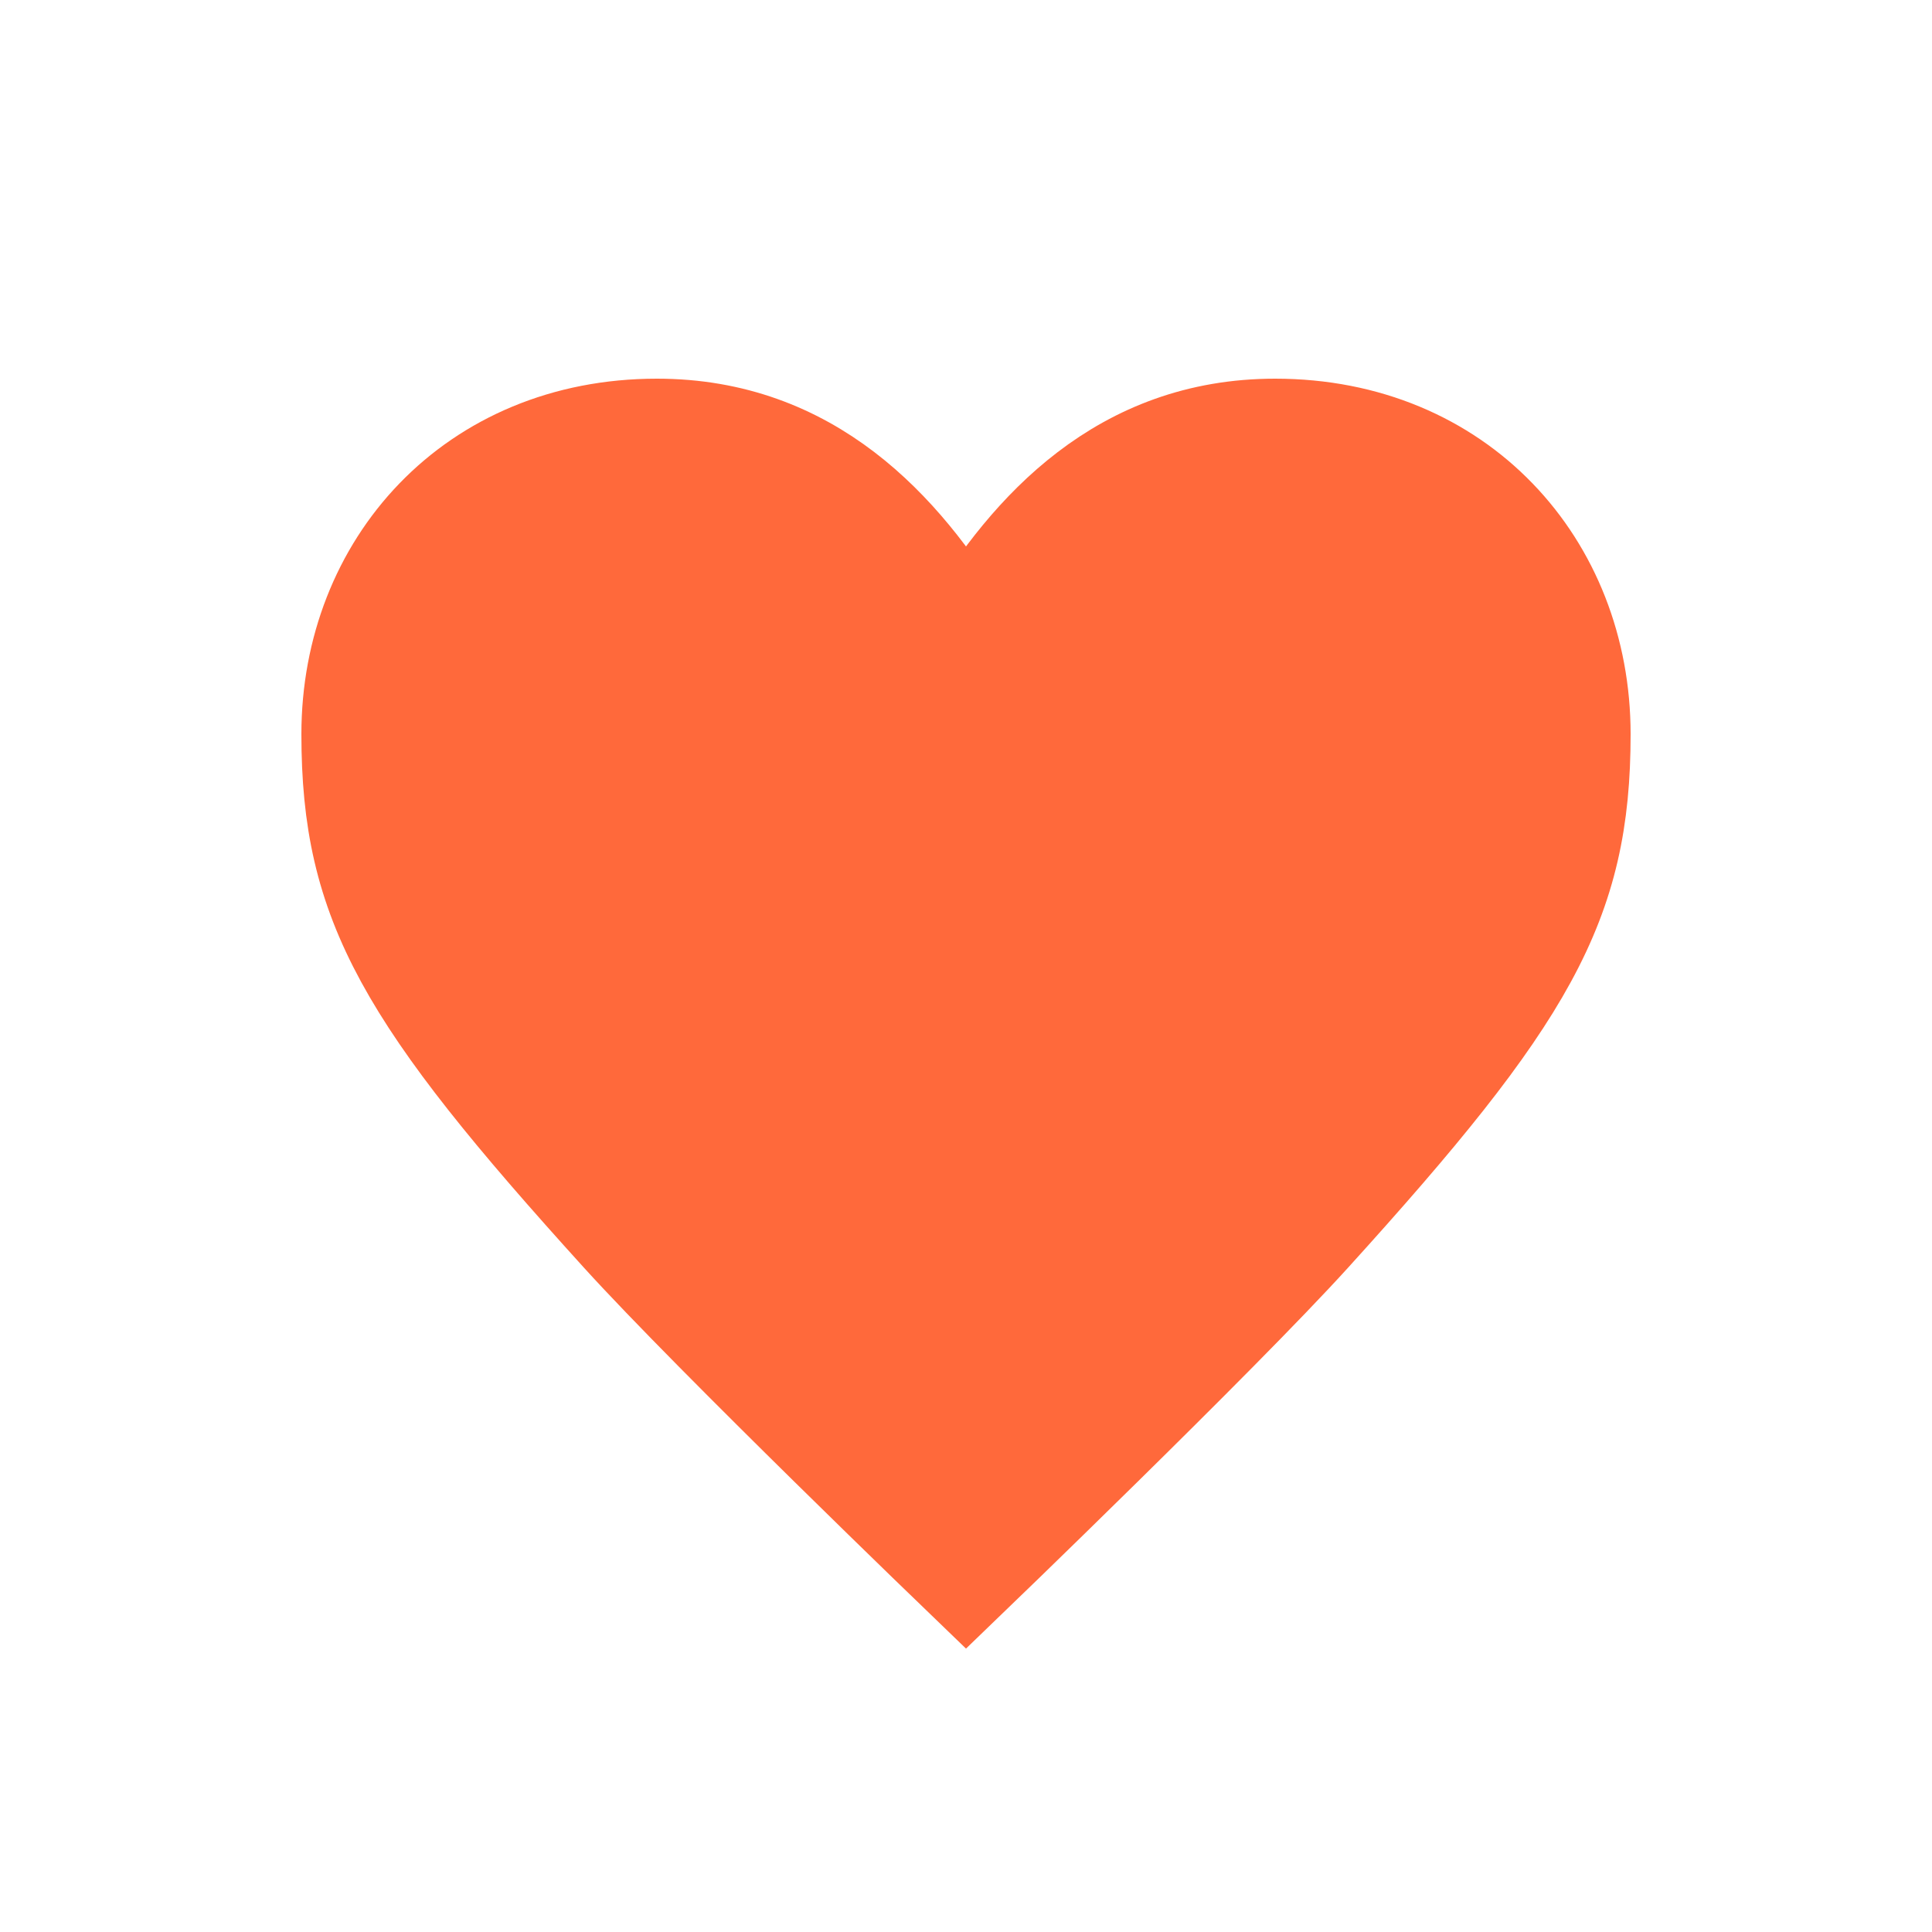
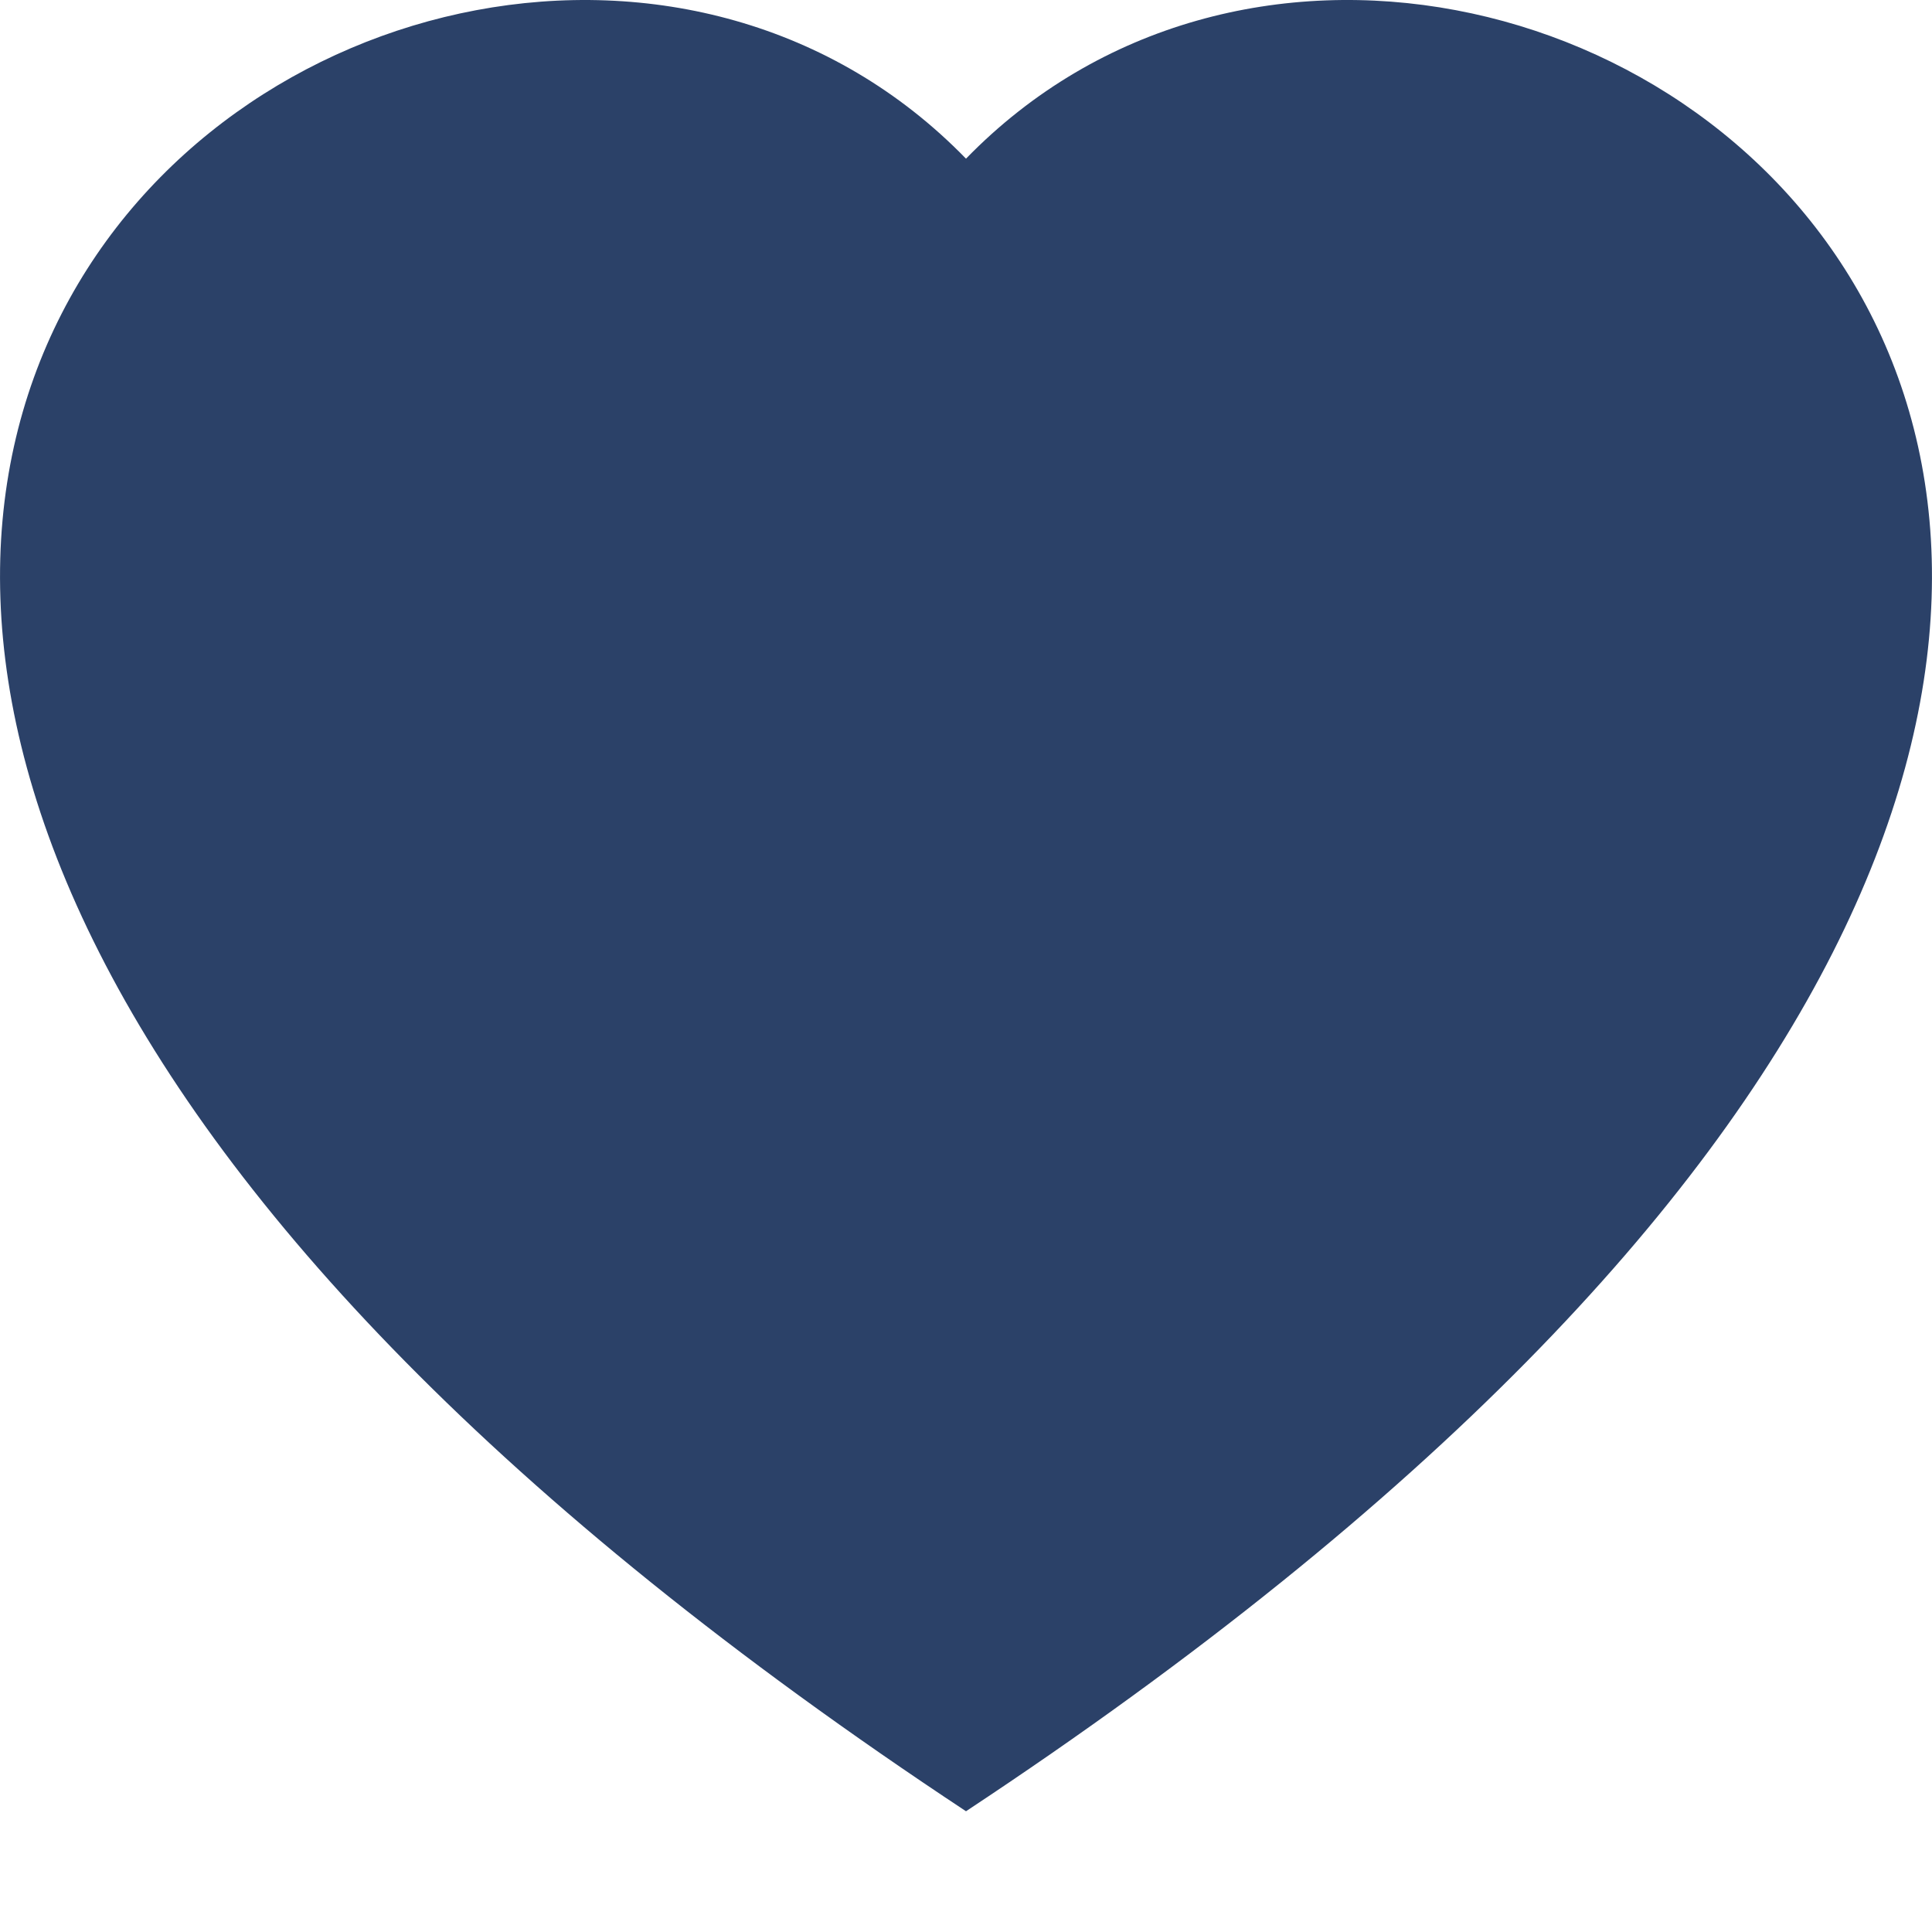
- <svg xmlns="http://www.w3.org/2000/svg" width="800px" height="800px" viewBox="0 0 25 25" fill="none" stroke="#FF693B">
+ <svg xmlns="http://www.w3.org/2000/svg" width="800px" height="800px" viewBox="0 0 16 16" fill="#2B4168" class="bi bi-heart-fill">
  <g id="SVGRepo_bgCarrier" stroke-width="0" />
  <g id="SVGRepo_tracerCarrier" stroke-linecap="round" stroke-linejoin="round" />
  <g id="SVGRepo_iconCarrier">
-     <path d="M17 16C15.8 17.323 12.5 20.5 12.5 20.5C12.5 20.5 9.2 17.323 8 16C5.2 12.912 4.5 11.706 4.5 9.5C4.5 7.294 6.1 5.5 8.5 5.5C10.5 5.5 11.7 6.824 12.5 8.147C13.3 6.824 14.5 5.5 16.5 5.5C18.9 5.5 20.5 7.294 20.5 9.5C20.5 11.706 19.8 12.912 17 16Z" fill="#FF693B" stroke="#FF693B" stroke-width="1.2" />
+     <path fill-rule="evenodd" d="M8 1.314C12.438-3.248 23.534 4.735 8 15-7.534 4.736 3.562-3.248 8 1.314z" />
  </g>
</svg>
